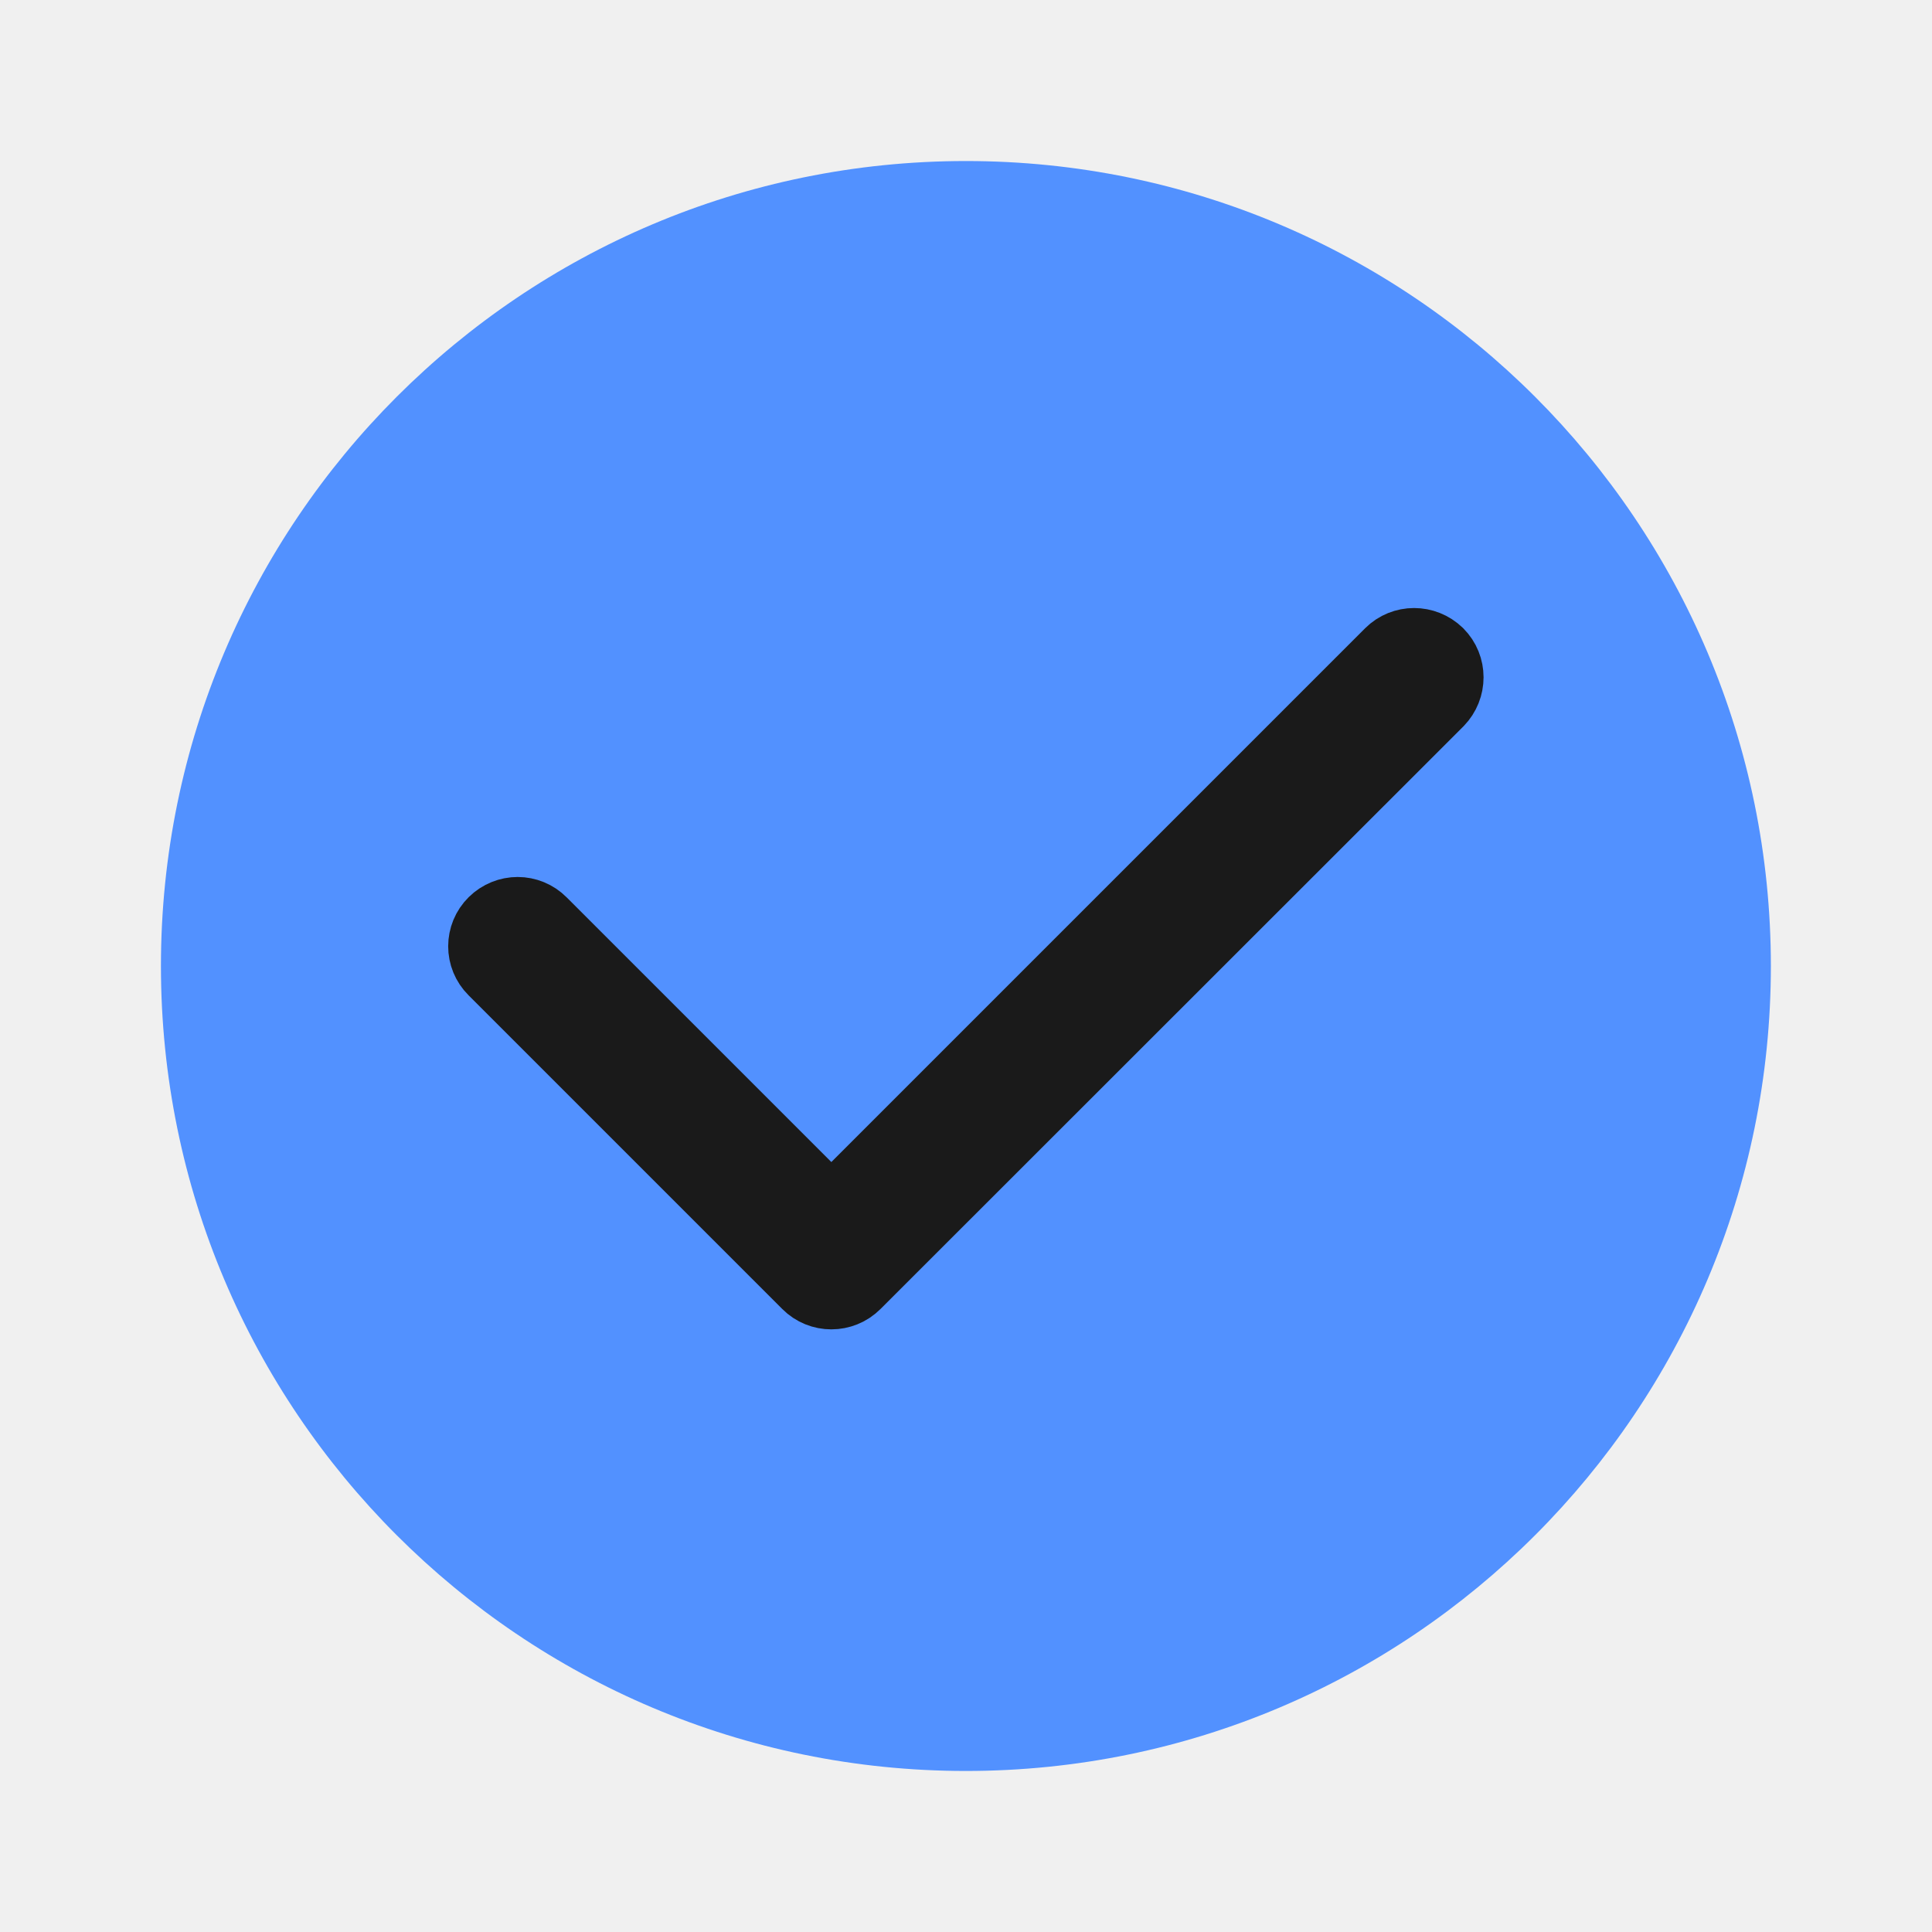
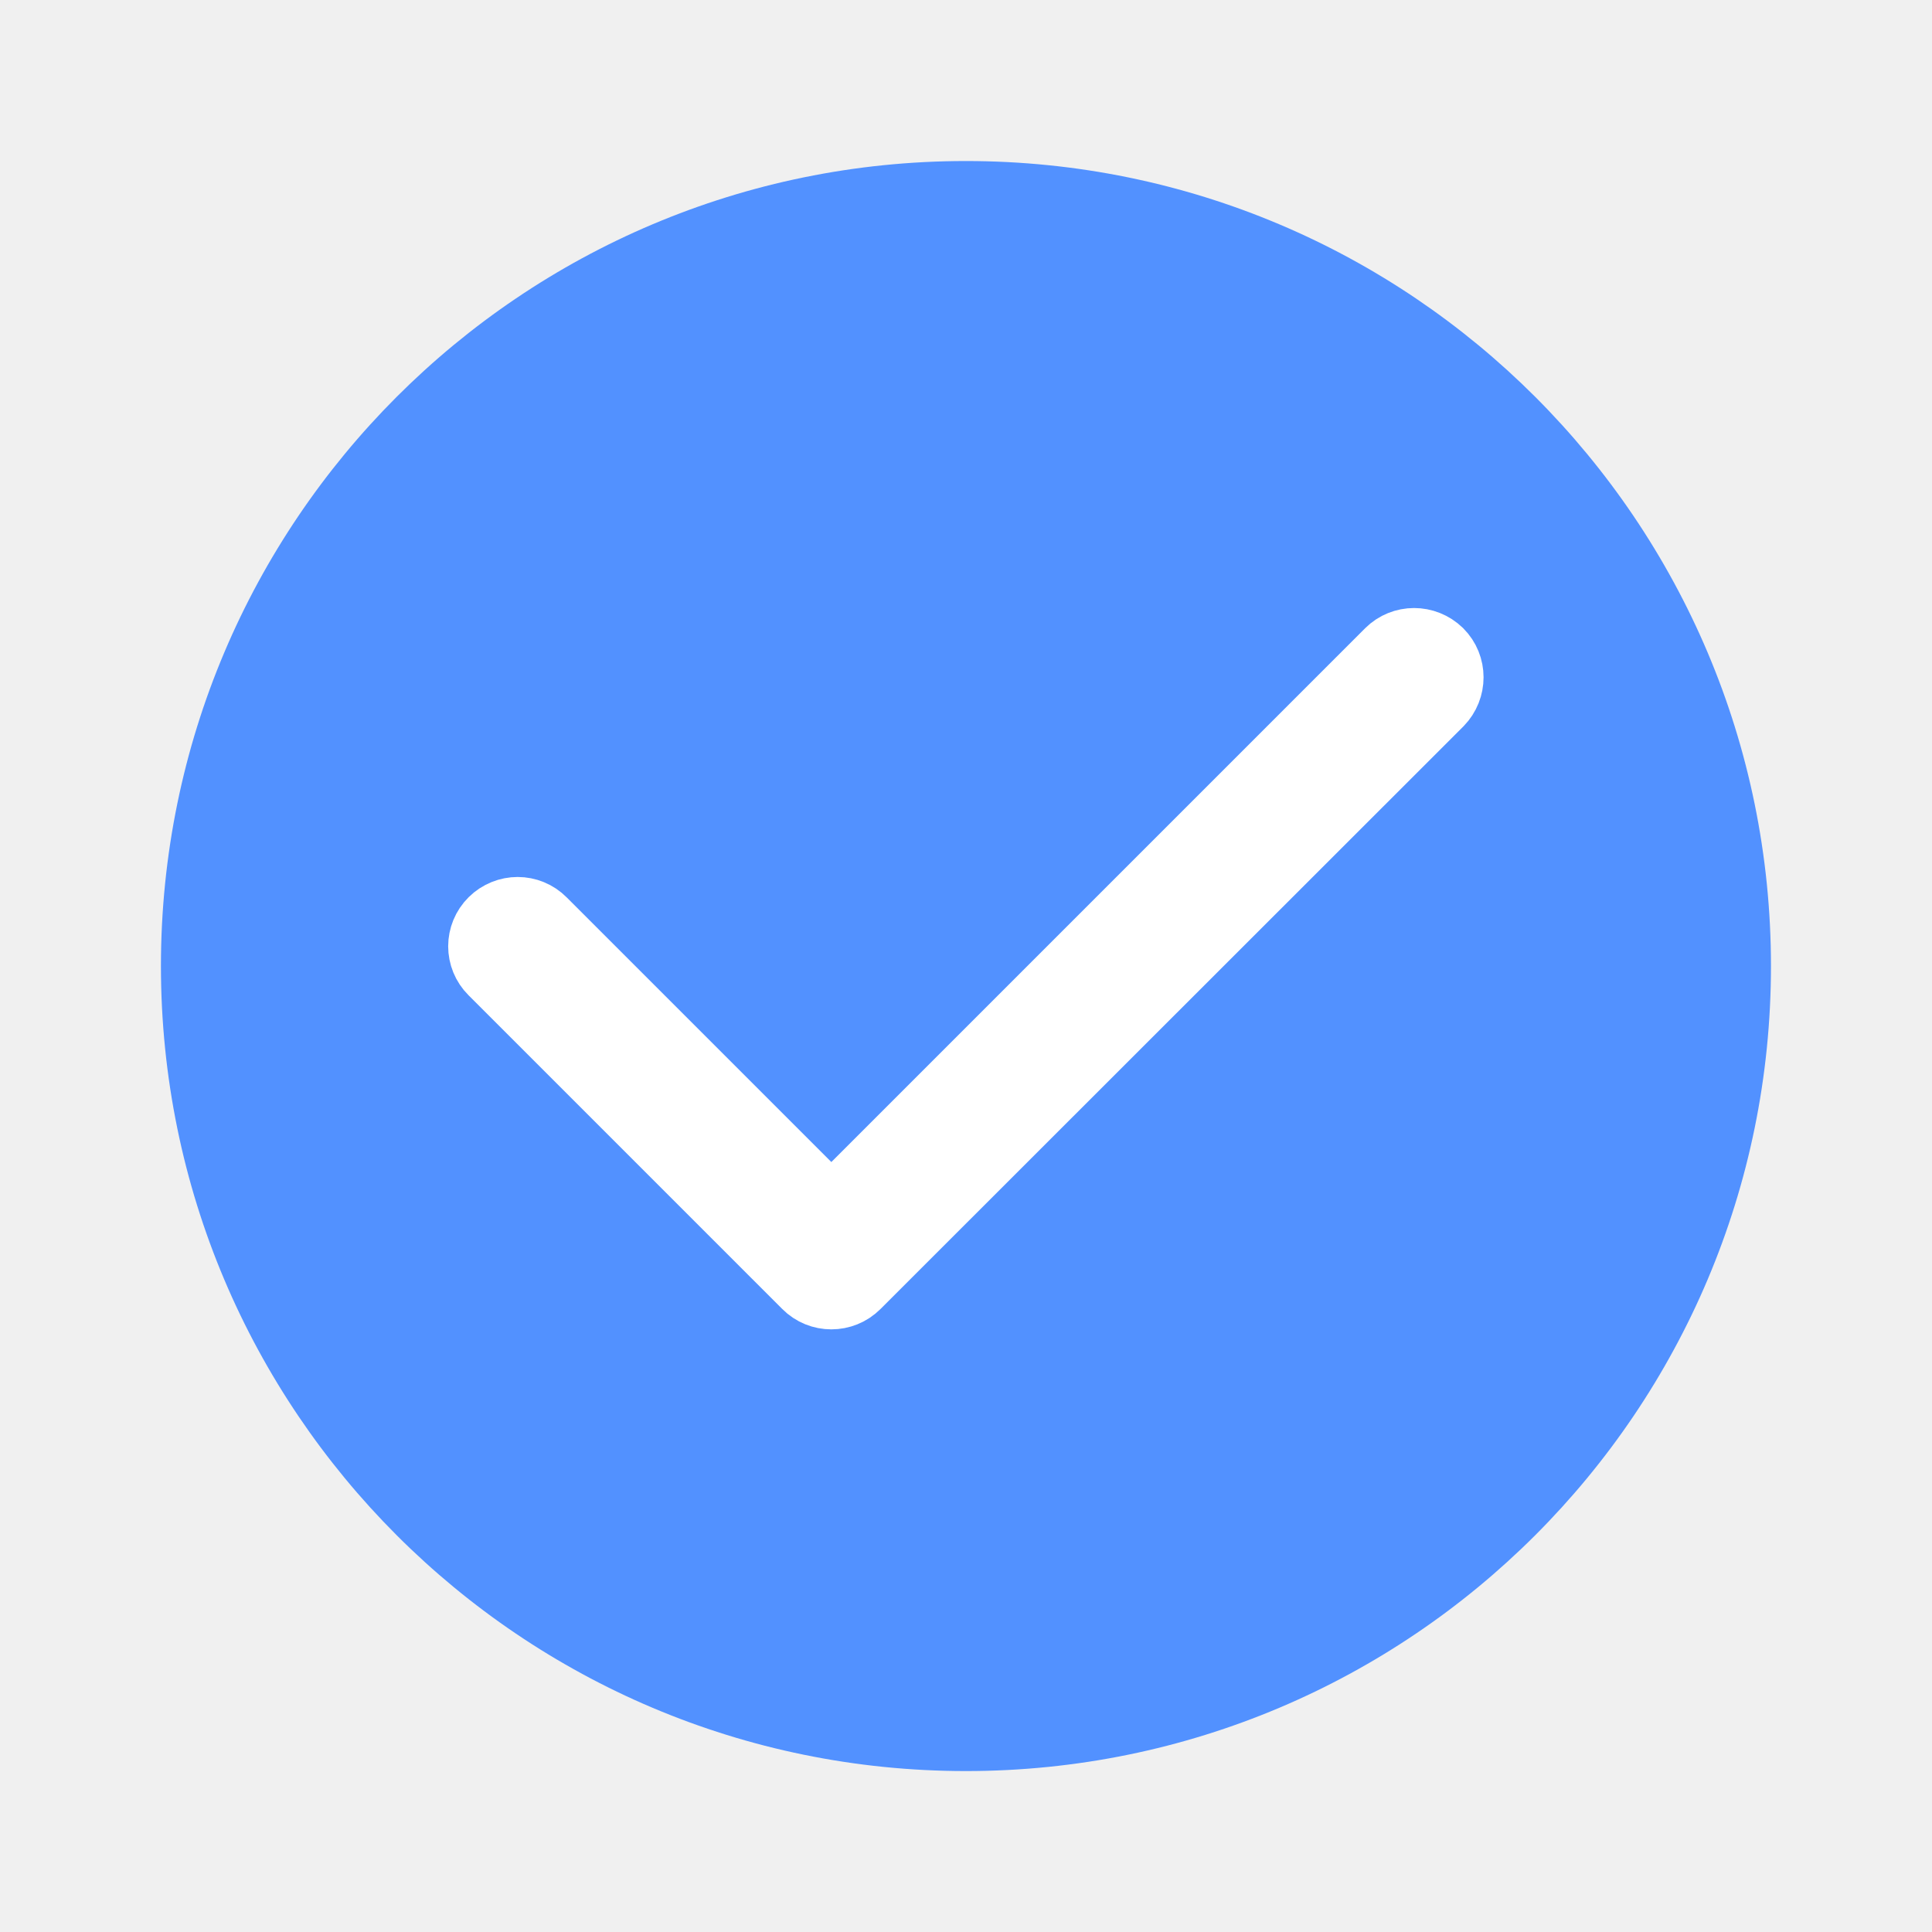
- <svg xmlns="http://www.w3.org/2000/svg" viewBox="0 0 20 20" width="20" height="20" fill="none" customFrame="#000000">
+ <svg xmlns="http://www.w3.org/2000/svg" width="20" height="20" viewBox="0 0 20 20" fill="none">
+   <g clip-path="url(#clip0_5129_106)">
+     <path d="M9.999 18.334C14.602 18.334 18.333 14.603 18.333 10C18.333 5.398 14.602 1.667 9.999 1.667C5.397 1.667 1.666 5.398 1.666 10C1.666 14.603 5.397 18.334 9.999 18.334Z" fill="#5291FF" />
+     <mask id="mask0_5129_106" style="mask-type:luminance" maskUnits="userSpaceOnUse" x="4" y="4" width="12" height="12">
+       <path d="M16 4H4V16H16V4Z" fill="white" />
+     </mask>
+     <g mask="url(#mask0_5129_106)">
+       <path fill-rule="evenodd" clip-rule="evenodd" d="M14.484 6.857C14.569 6.772 14.707 6.772 14.795 6.857C14.88 6.942 14.88 7.08 14.795 7.168L8.762 13.198C8.676 13.284 8.536 13.284 8.451 13.198L5.203 9.95C5.117 9.865 5.117 9.727 5.203 9.642C5.29 9.556 5.428 9.556 5.513 9.642L8.606 12.735L14.484 6.857Z" fill="white" />
+       <path d="M14.795 7.168L8.762 13.198C8.676 13.284 8.536 13.284 8.451 13.198L5.203 9.95C5.117 9.865 5.117 9.727 5.203 9.642C5.29 9.556 5.428 9.556 5.513 9.642L8.606 12.735L14.484 6.857C14.569 6.772 14.707 6.772 14.795 6.857C14.88 6.942 14.88 7.08 14.795 7.168Z" stroke="white" stroke-width="0.998" stroke-linejoin="round" />
+     </g>
+   </g>
  <defs>
-     <clipPath id="clipPath_0">
-       <rect width="12" height="12" x="4" y="4" fill="rgb(255,255,255)" />
+     <clipPath id="clip0_5129_106">
+       <rect width="20" height="20" fill="white" />
    </clipPath>
  </defs>
-   <rect id="已完成" width="20" height="20" x="0" y="0" fill="rgb(255,255,255)" fill-opacity="0" />
-   <circle id="Oval 21" cx="9.999" cy="10" r="8.333" fill="rgb(82,145,255)" />
-   <g id="ic_public_checkmark" clip-path="url(#clipPath_0)" customFrame="url(#clipPath_0)">
-     <rect id="ic_public_checkmark" width="12" height="12" x="4" y="4" />
-     <rect id="ic_public_checkmask-对勾/base/ic_public_checkmask" width="10.5" height="10.5" x="4.75" y="4.75" fill="rgb(255,255,255)" fill-opacity="0" />
-     <path id="path1" d="M4.751 9.995C4.751 9.175 4.749 8.355 4.751 7.534C4.749 7.136 4.799 6.74 4.895 6.358C5.112 5.544 5.641 5.06 6.455 4.872C6.862 4.785 7.28 4.743 7.695 4.75C9.268 4.75 10.841 4.75 12.416 4.75C12.812 4.748 13.208 4.791 13.595 4.885C14.433 5.089 14.936 5.62 15.126 6.456C15.214 6.85 15.253 7.252 15.249 7.657C15.249 9.247 15.249 10.838 15.249 12.426C15.251 12.819 15.207 13.213 15.115 13.596C14.91 14.434 14.376 14.932 13.543 15.125C13.133 15.213 12.718 15.254 12.3 15.248C10.734 15.248 9.168 15.248 7.601 15.248C7.201 15.252 6.803 15.206 6.413 15.114C5.571 14.911 5.066 14.377 4.876 13.537C4.777 13.11 4.751 12.684 4.751 12.253C4.751 11.5 4.751 10.748 4.751 9.995Z" fill="rgb(255,255,255)" fill-opacity="0" fill-rule="evenodd" />
-     <circle id="path3" cx="10" cy="10" r="5.25" fill="rgb(255,255,255)" fill-opacity="0" />
-     <path id="path4" d="M14.639 7.012L8.606 13.045L5.357 9.796" fill-rule="nonzero" stroke="rgb(255,255,255)" stroke-opacity="0" stroke-linecap="round" stroke-linejoin="round" stroke-width="0.998" />
-     <path id="路径" d="M14.484 6.857C14.569 6.772 14.707 6.772 14.795 6.857C14.88 6.942 14.88 7.08 14.795 7.168L8.762 13.198C8.676 13.284 8.536 13.284 8.451 13.198L5.203 9.95C5.117 9.865 5.117 9.727 5.203 9.642C5.29 9.556 5.428 9.556 5.513 9.642L8.606 12.735L14.484 6.857Z" fill="rgb(26,26,26)" fill-rule="evenodd" />
-     <path id="路径" d="M14.795 7.168L8.762 13.198C8.676 13.284 8.536 13.284 8.451 13.198L5.203 9.95C5.117 9.865 5.117 9.727 5.203 9.642C5.29 9.556 5.428 9.556 5.513 9.642L8.606 12.735L14.484 6.857C14.569 6.772 14.707 6.772 14.795 6.857C14.88 6.942 14.88 7.08 14.795 7.168Z" fill-rule="nonzero" stroke="rgb(26,26,26)" stroke-linejoin="round" stroke-width="0.998" />
-   </g>
</svg>
